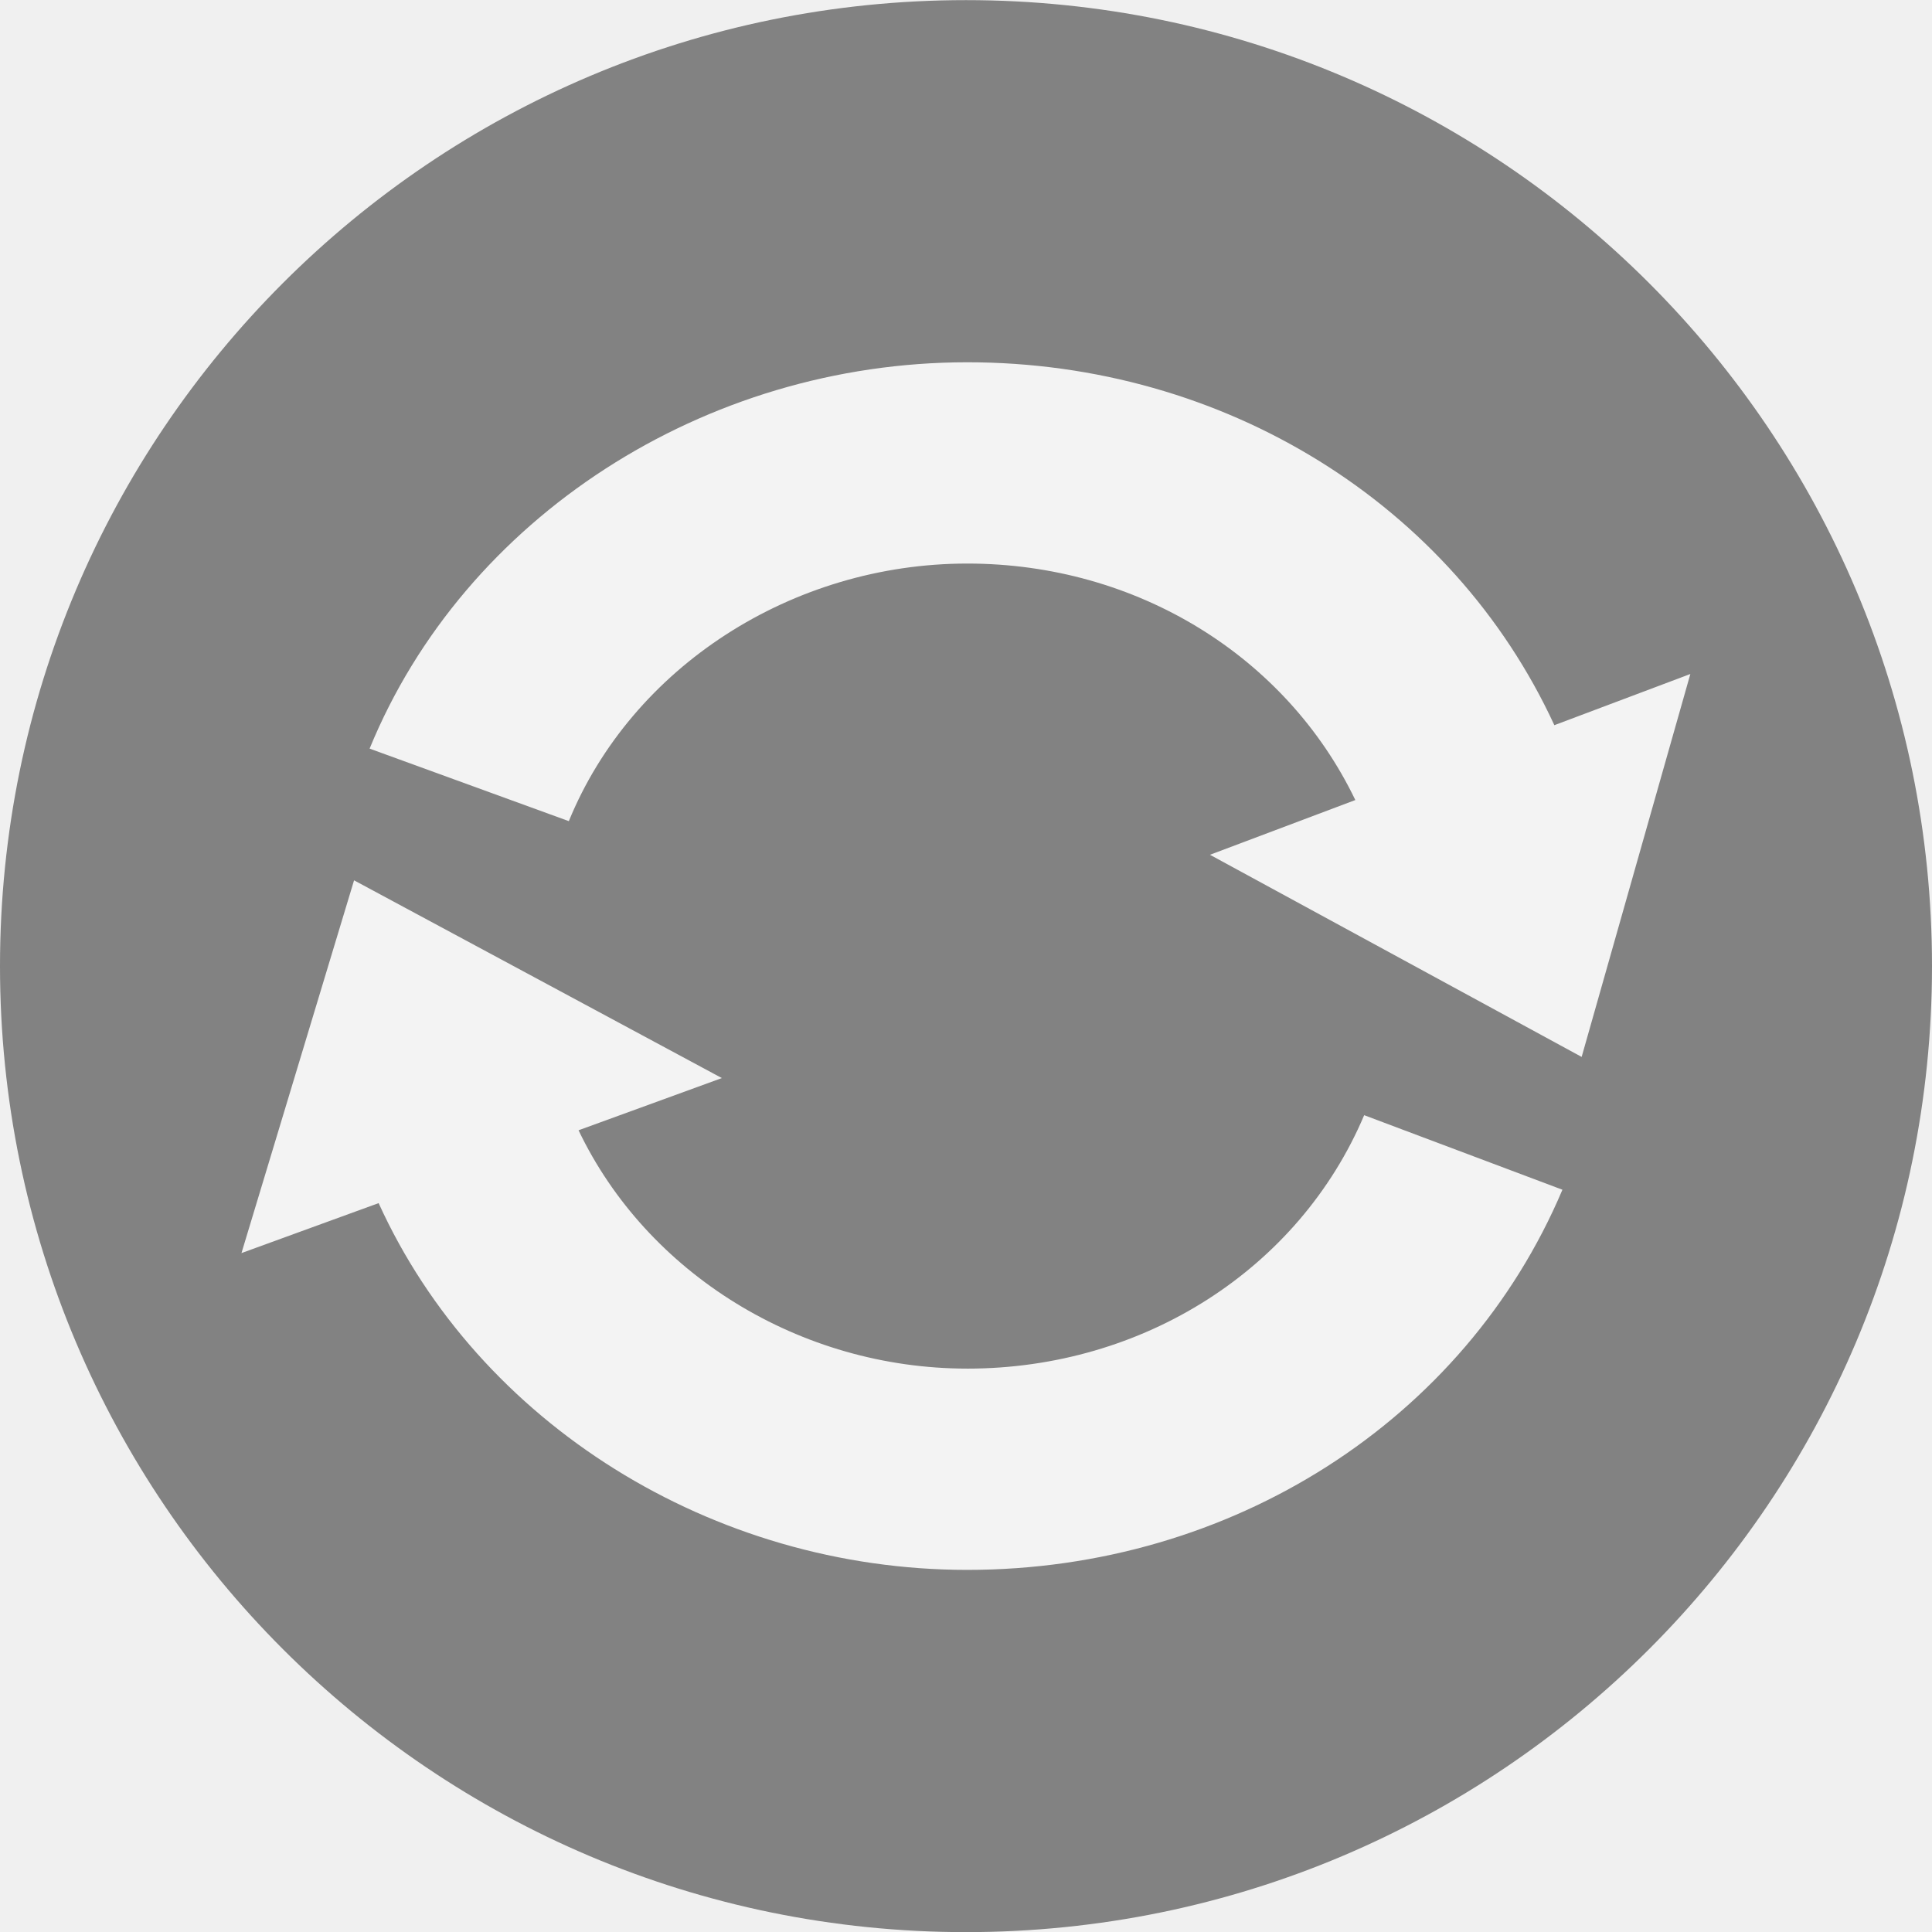
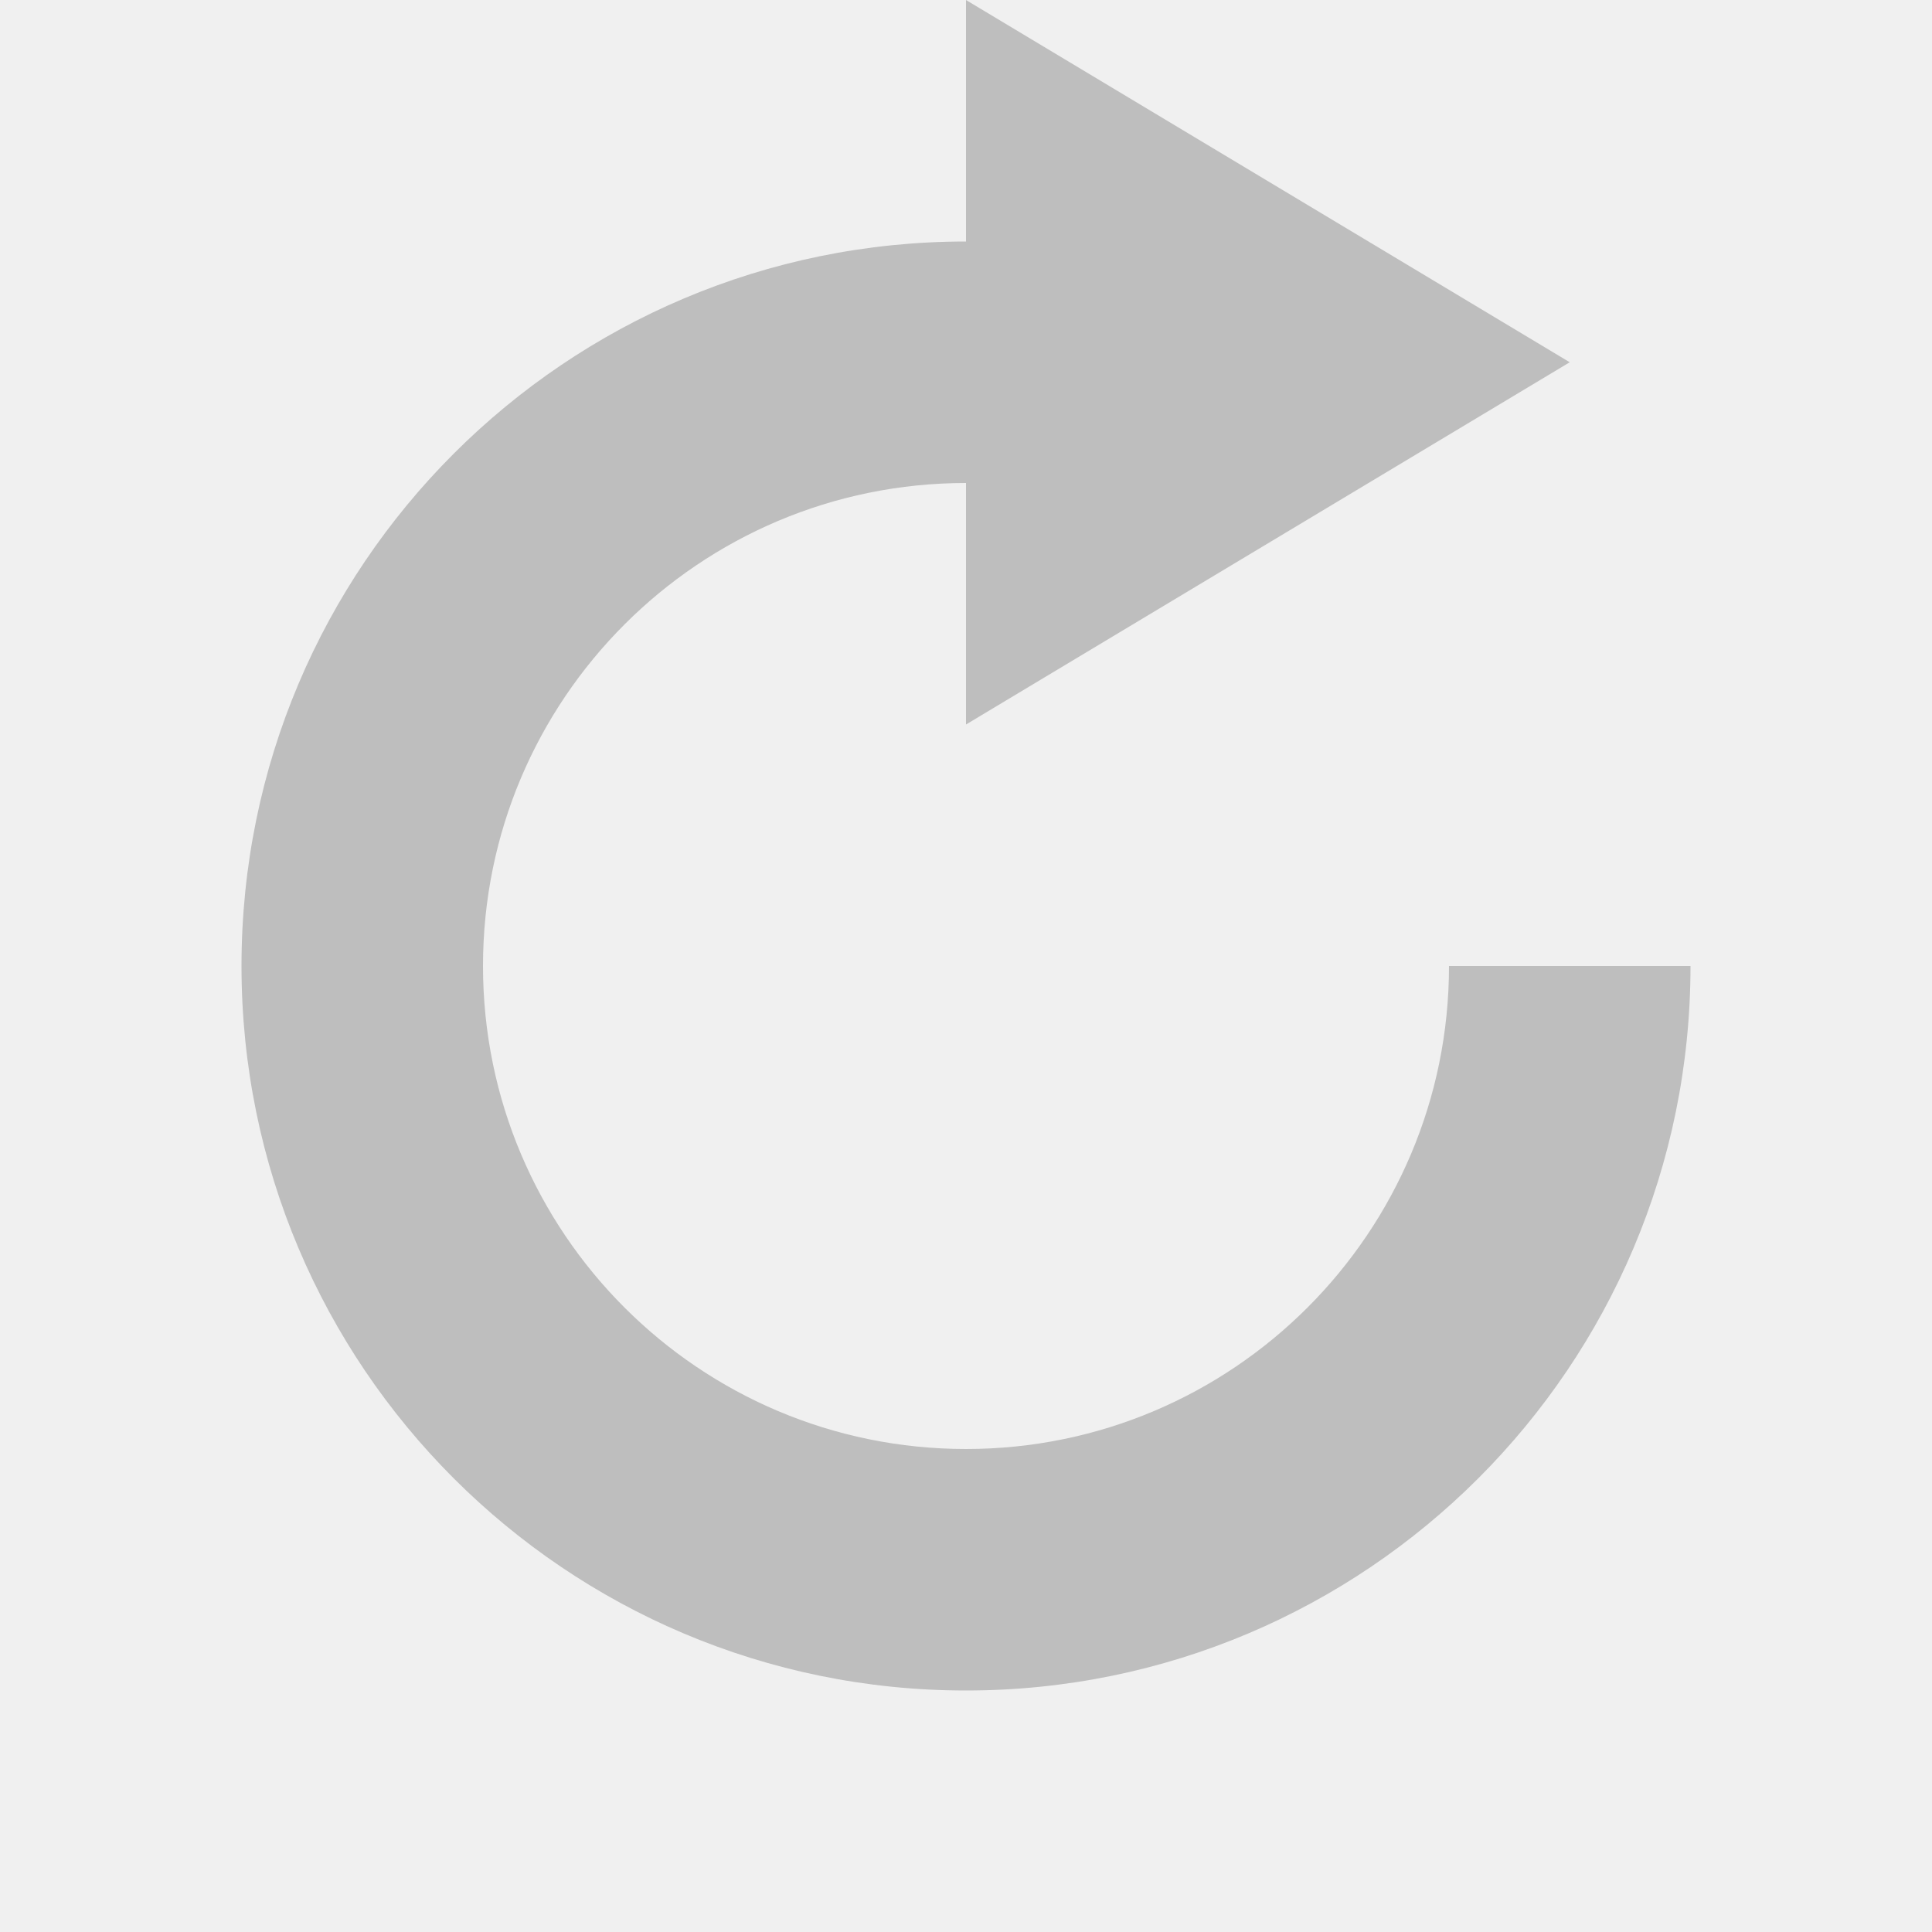
- <svg xmlns="http://www.w3.org/2000/svg" version="1.1" viewBox="0 0 16 16">
-   <path fill-rule="evenodd" fill="#828282" d="m16 8.001a8 8 0 0 1 -16 0 8 8 0 1 1 16 0z" />
-   <g fill-opacity=".9" fill="#ffffff" transform="matrix(.03333 0 0 .03142 .09258 .58544)">
-     <path d="m383.43 172.5c-25.33-58.24-81.99-95.646-145.86-95.646-65.309 0-125 40.928-148.51 101.83l49.5 19.117c15.672-40.617 55.469-67.894 99.014-67.894 42.02 0 79.197 24.386 96.408 62.332l-36.117 14.428 92.352 53.279 27.01-100.93-33.792 13.492z" />
-     <path d="m237.57 342.1c-41.639 0-79.615-25.115-96.592-62.819l35.6-13.76-91.382-52.12-27.975 98.25 34.08-13.17c24.852 58.018 82.859 96.671 146.27 96.671 65.551 0 123.6-39.336 147.87-100.2l-49.26-19.65c-16.195 40.577-54.888 66.801-98.603 66.801z" />
-   </g>
+ <svg xmlns="http://www.w3.org/2000/svg" version="1.1" width="16" height="16" id="svg7384">
+   <defs id="defs11" />
+   <style id="current-color-scheme" type="text/css">.ColorScheme-Text { color:#4d4d4d; }</style>
+   <path d="m 8,-2e-7 0,2 c -3.314,0 -6,2.686 -6,6 C 2,11.314 4.686,14 8,14 c 3.314,0 6,-2.686 6,-6 l -2,0 C 12,10.209 10.209,12 8,12 5.791,12 4,10.209 4,8 c 0,-2.209 1.791,-4 4,-4 l 0,2 5,-3 L 8,-2e-7 z" id="path12810" style="color:#bebebe;fill:currentColor;fill-opacity:1;fill-rule:nonzero;stroke:none;stroke-width:1;marker:none;visibility:visible;display:inline;overflow:visible;enable-background:accumulate" />
</svg>
